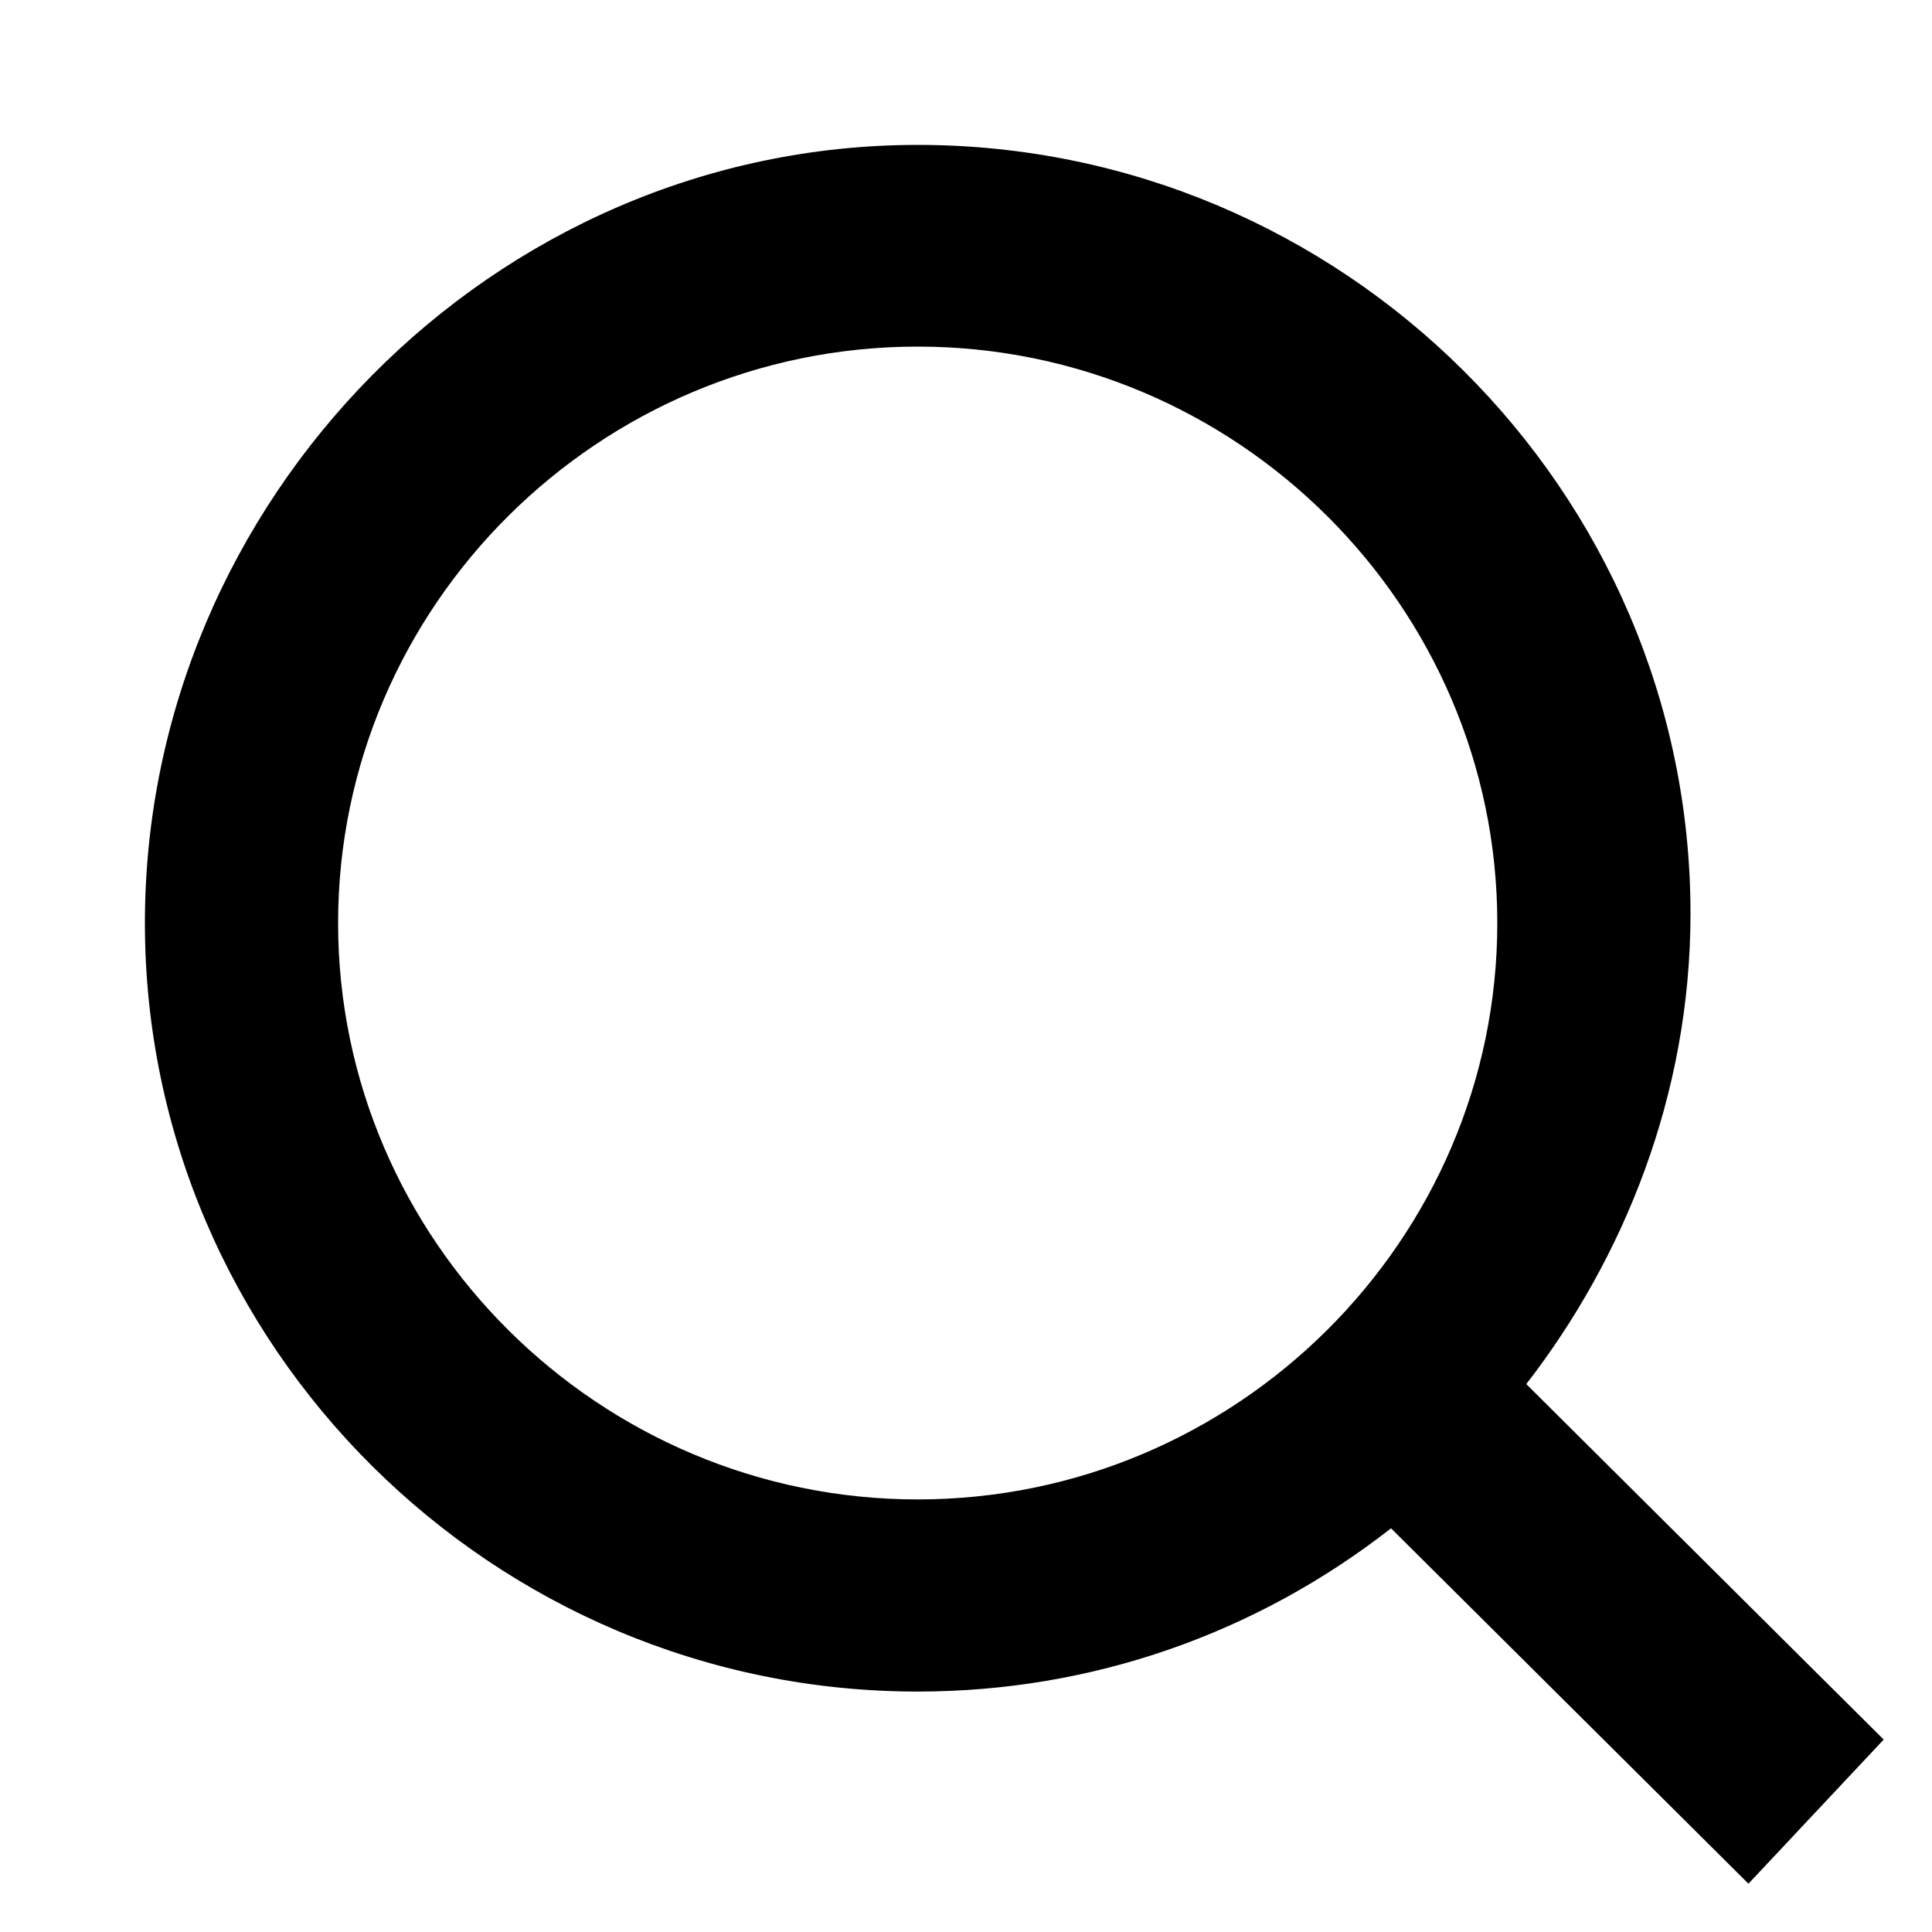
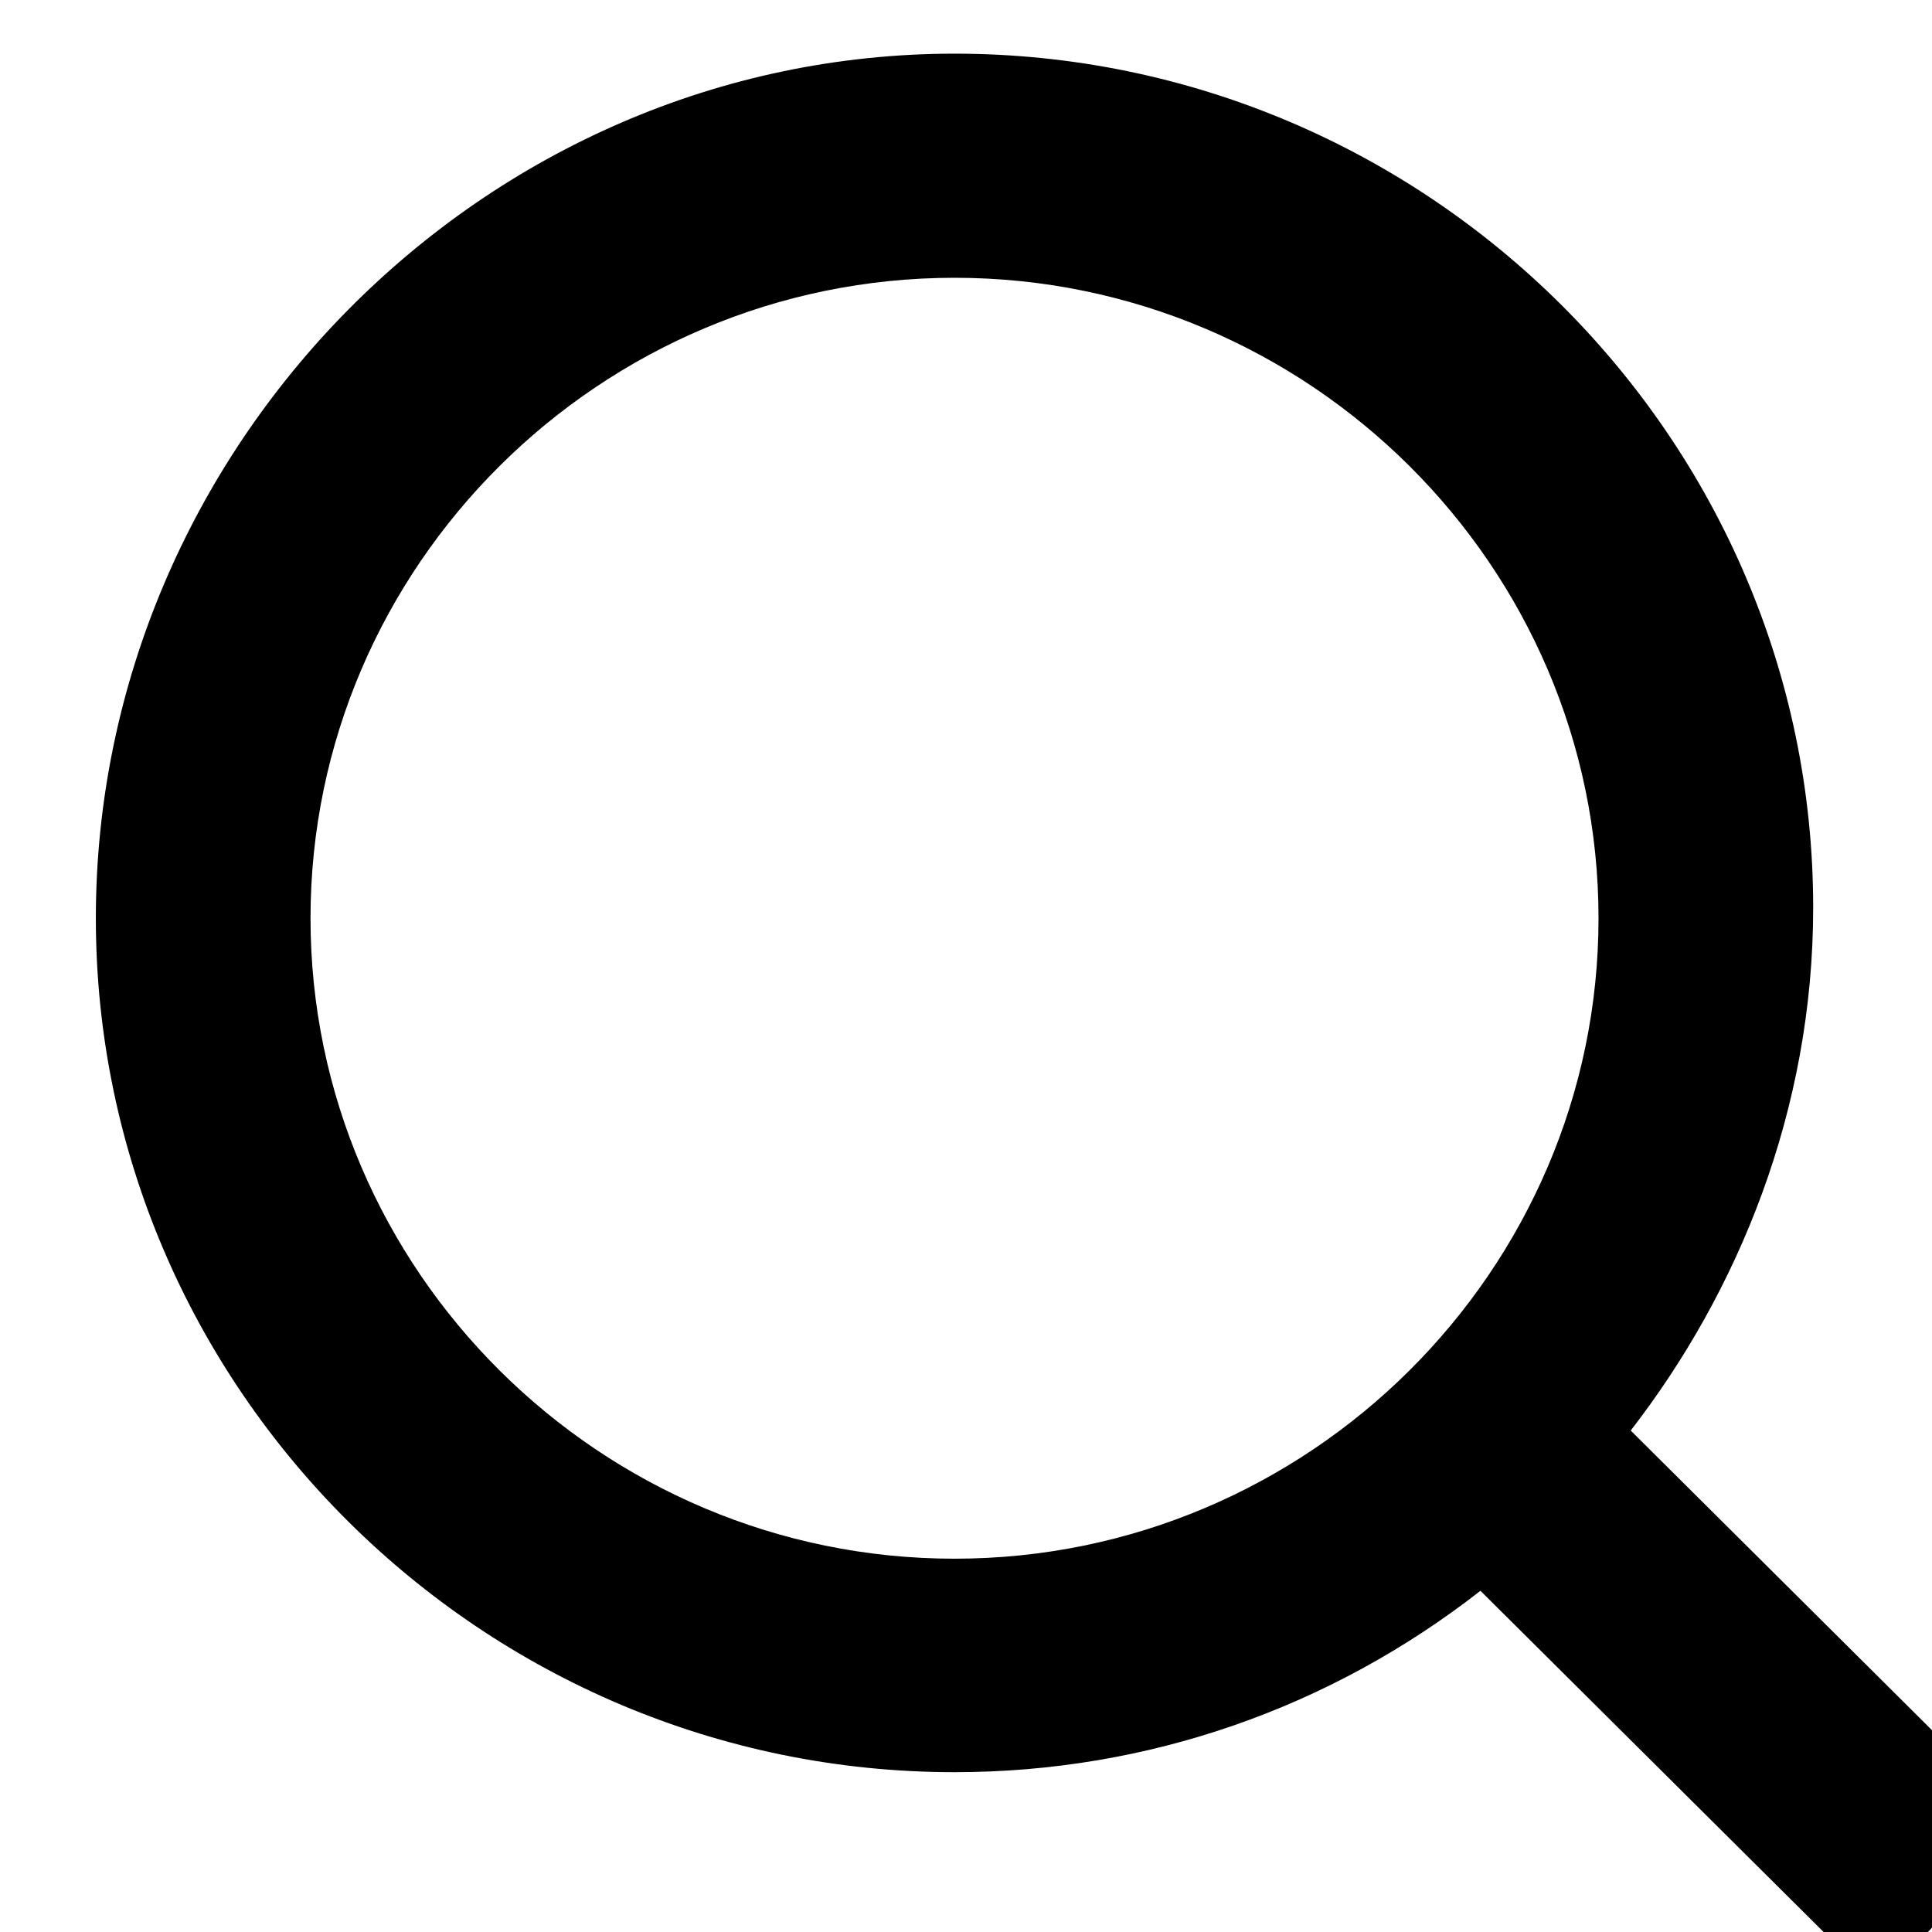
- <svg xmlns="http://www.w3.org/2000/svg" width="20" height="20" fill="none">
-   <path fill="#000" d="m19.5 18.008-3.7-3.68c1-1.292 1.7-2.983 1.7-4.872 0-4.376-3.6-7.956-8-7.956s-8 3.68-8 8.055c0 4.376 3.6 7.956 8 7.956 1.8 0 3.5-.597 4.9-1.69l3.7 3.679 1.4-1.492Zm-10-2.486c-3.3 0-6-2.685-6-5.967 0-3.282 2.7-5.967 6-5.967s6 2.685 6 5.967c0 3.282-2.7 5.967-6 5.967Z" />
+ <svg xmlns="http://www.w3.org/2000/svg" width="18" height="18" fill="none" viewBox="0 0 18 18">
+   <path fill="#000" d="m18.893 17.008-3.7-3.68c1-1.292 1.7-2.983 1.7-4.872 0-4.376-3.6-7.956-8-7.956s-8 3.68-8 8.055c0 4.376 3.6 7.956 8 7.956 1.8 0 3.5-.597 4.9-1.69l3.7 3.679 1.4-1.492Zm-10-2.486c-3.3 0-6-2.685-6-5.967 0-3.282 2.7-5.967 6-5.967s6 2.685 6 5.967c0 3.282-2.7 5.967-6 5.967Z" />
</svg>
